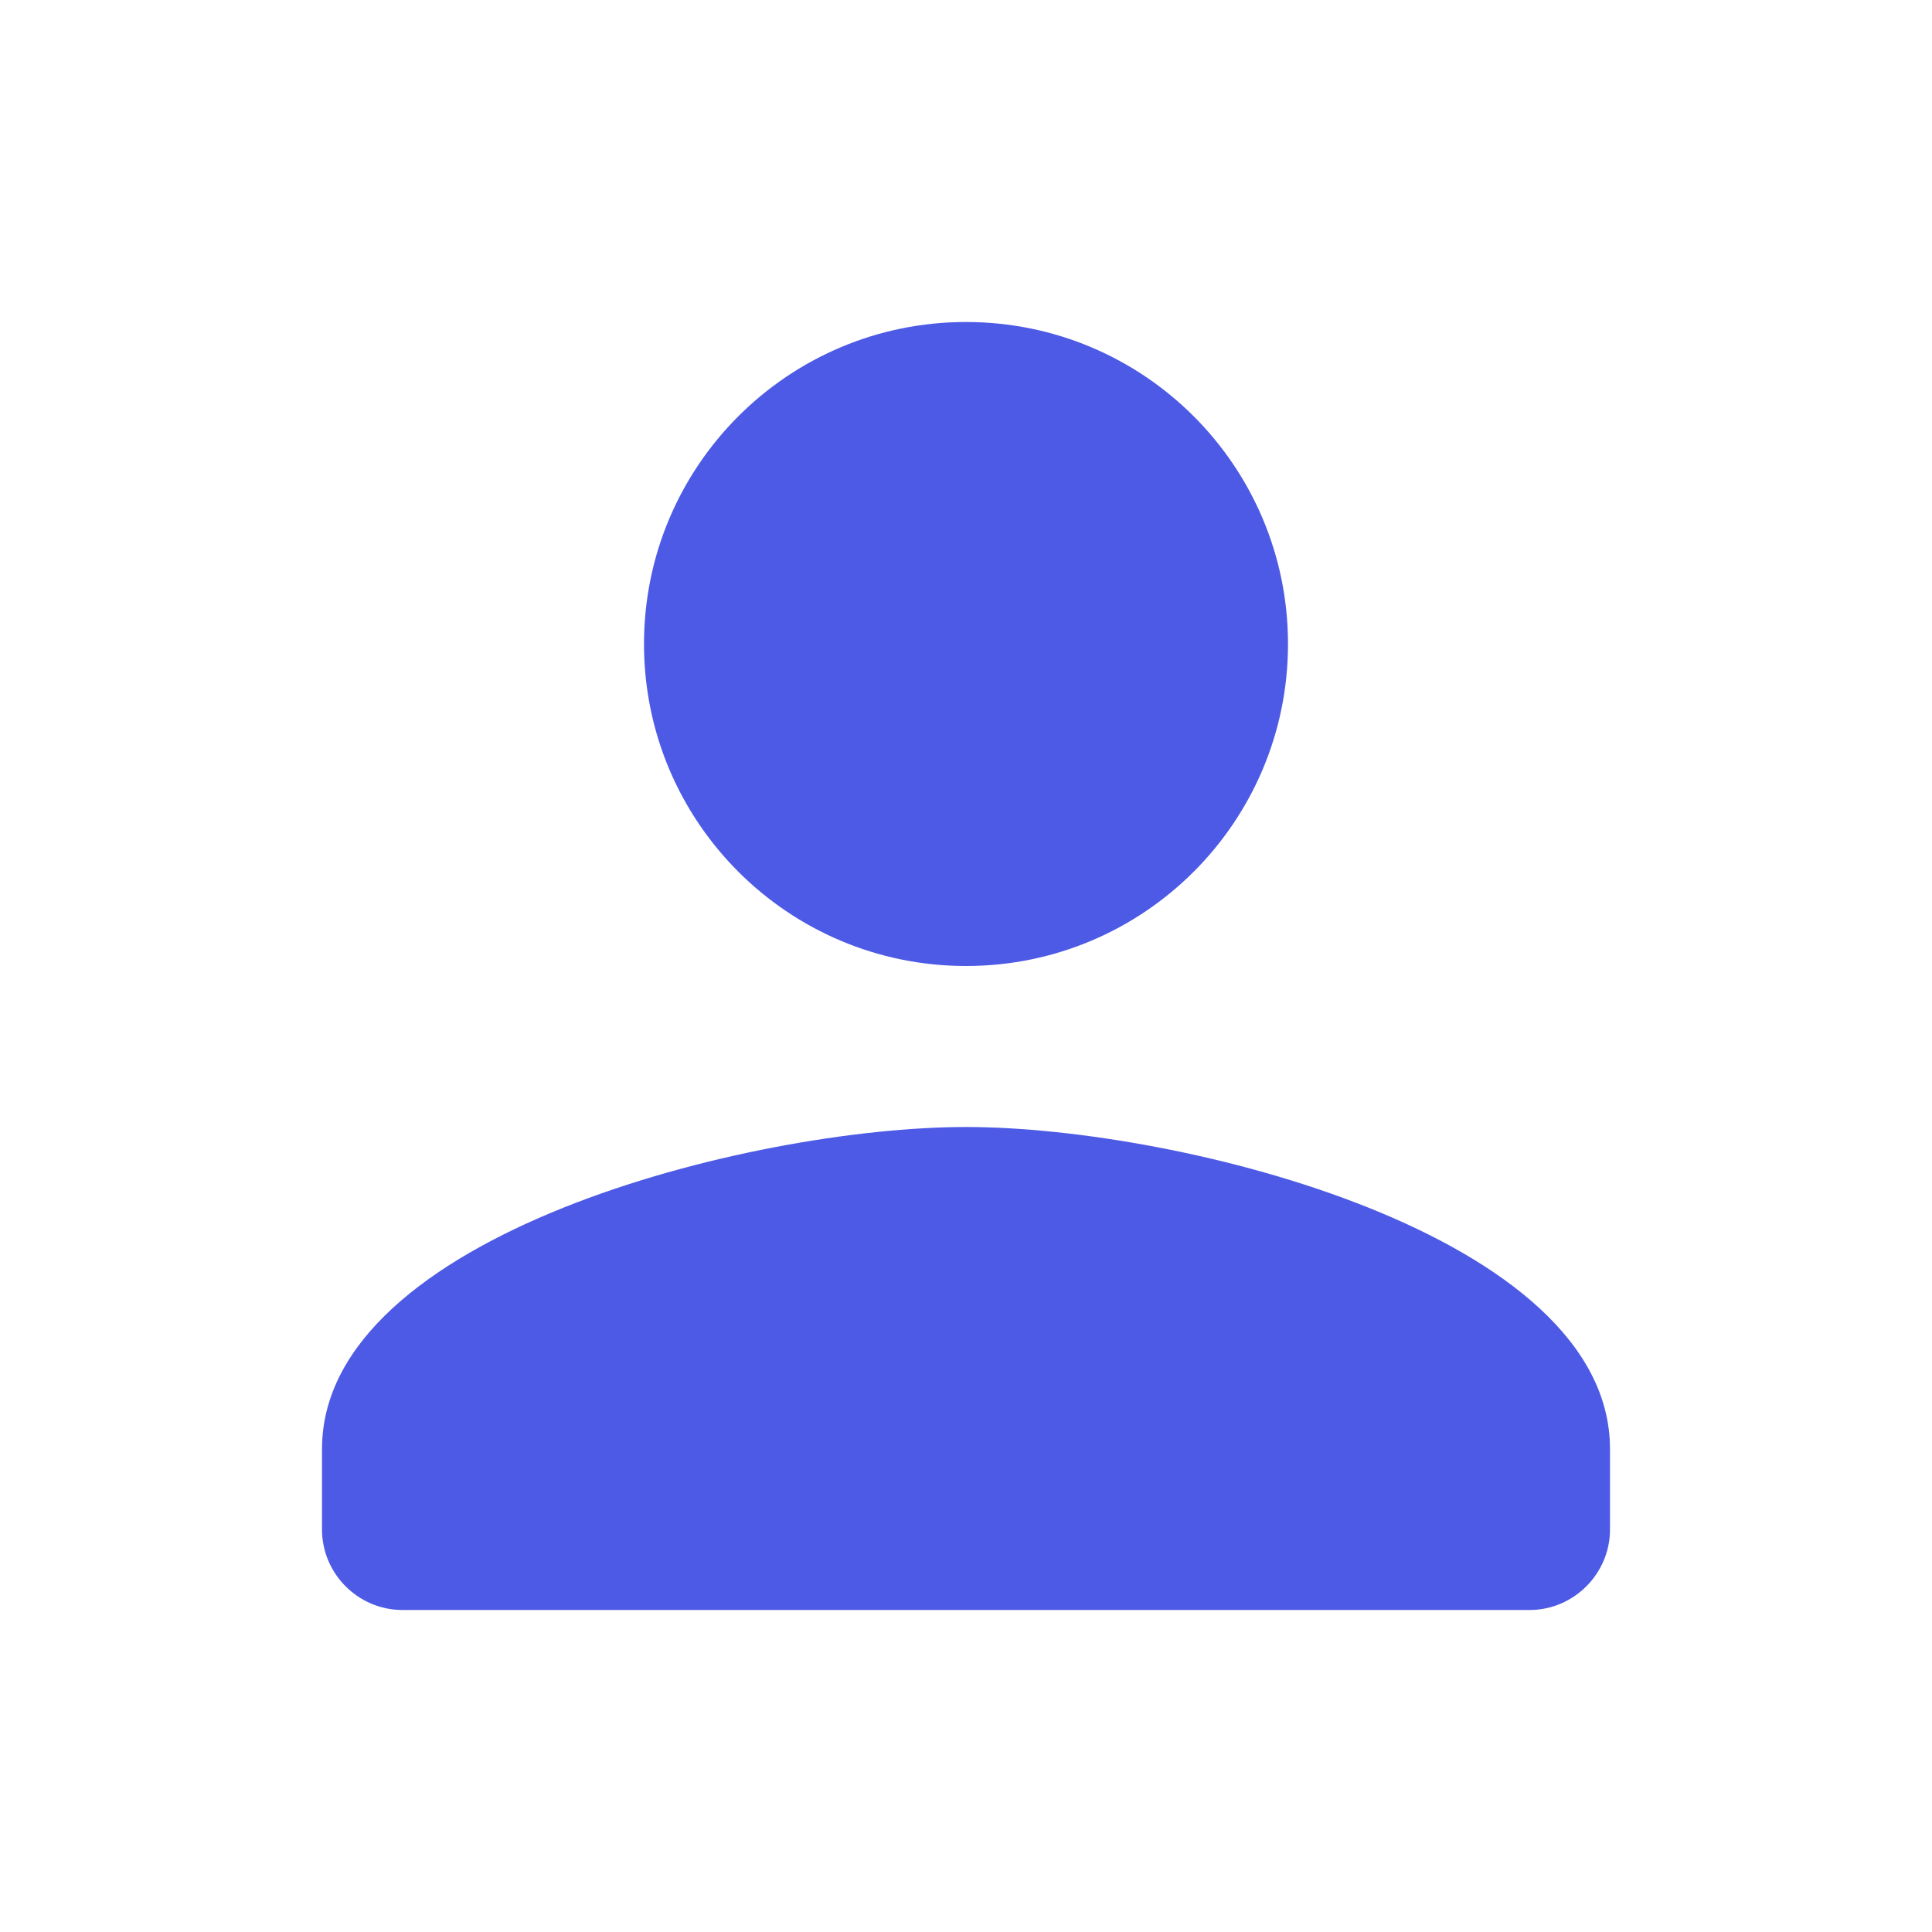
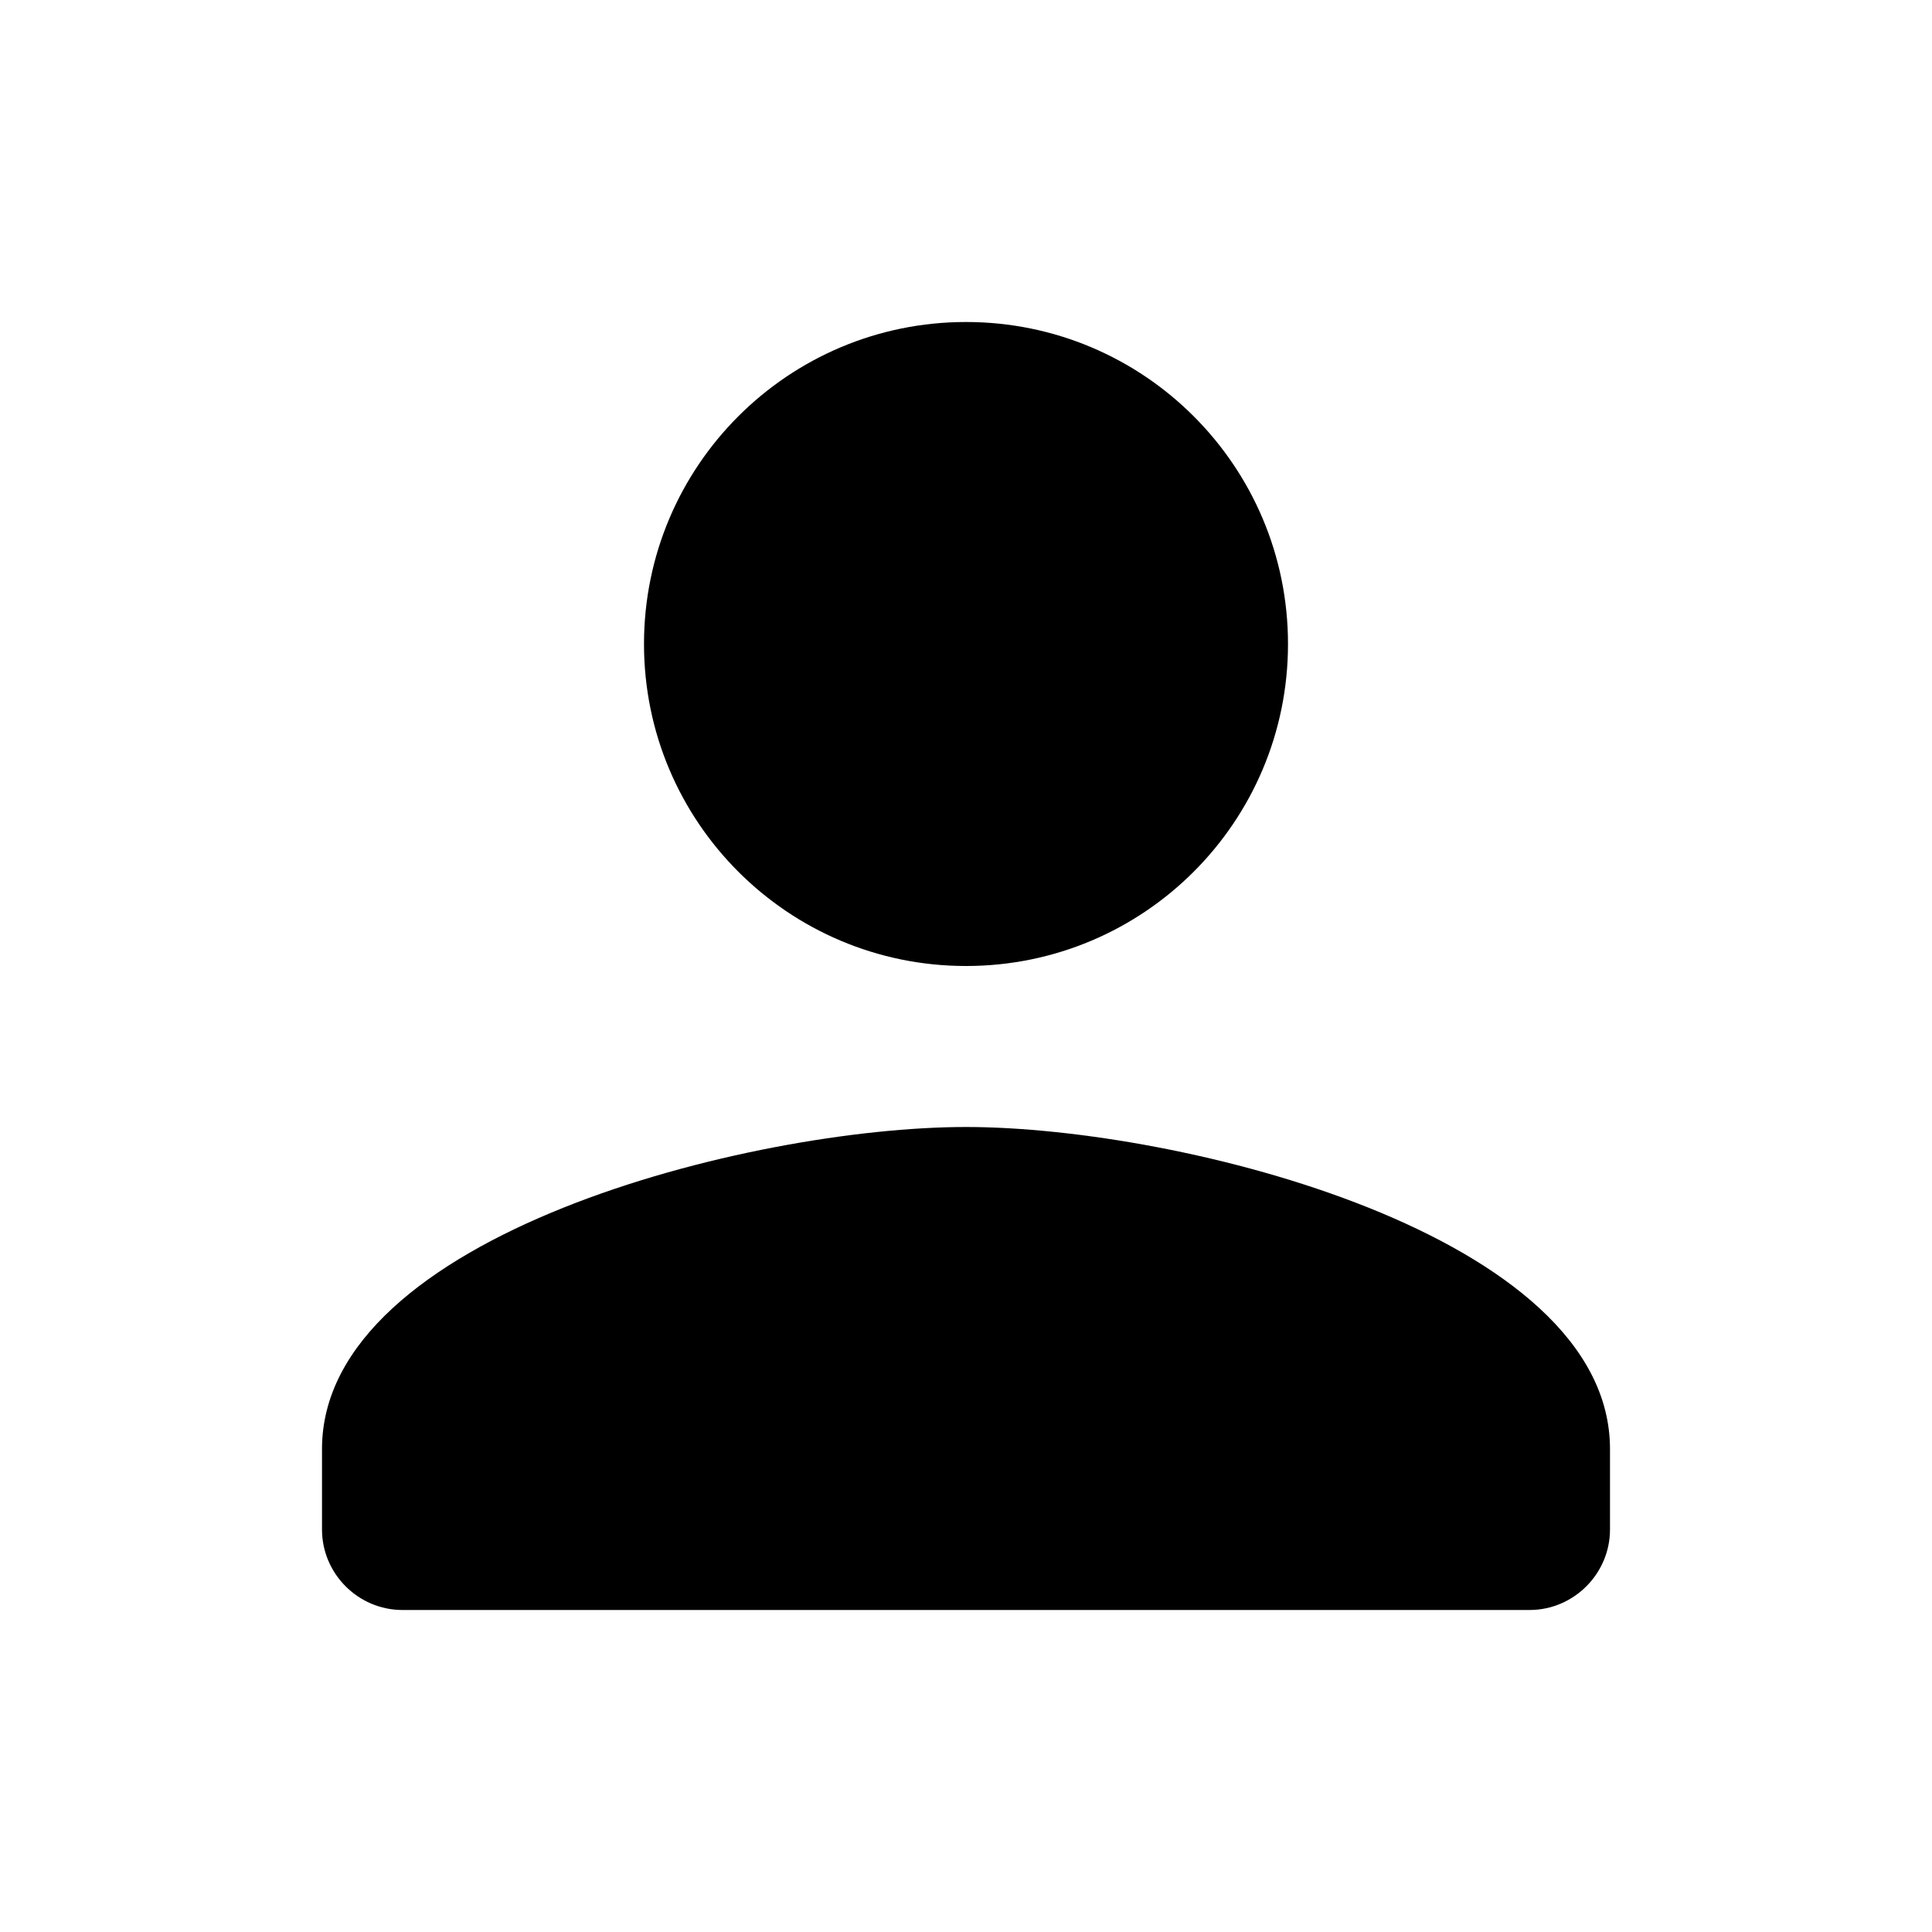
<svg xmlns="http://www.w3.org/2000/svg" width="18" height="18" viewBox="0 0 18 18">
  <g clip-path="url(#clip0_775286_96)">
-     <path d="M9 9C10.658 9 12 7.657 12 6C12 4.343 10.658 3 9 3C7.343 3 6 4.343 6 6C6 7.657 7.343 9 9 9ZM9 10.5C6.997 10.5 3 11.505 3 13.5V14.25C3 14.662 3.337 15 3.75 15H14.25C14.662 15 15 14.662 15 14.25V13.5C15 11.505 11.002 10.5 9 10.5Z" fill="#4D5AE5" />
+     <path d="M9 9C10.658 9 12 7.657 12 6C12 4.343 10.658 3 9 3C7.343 3 6 4.343 6 6C6 7.657 7.343 9 9 9ZM9 10.5C6.997 10.5 3 11.505 3 13.5V14.25C3 14.662 3.337 15 3.75 15H14.25C14.662 15 15 14.662 15 14.25V13.5C15 11.505 11.002 10.5 9 10.5Z" />
  </g>
  <defs>
    <clipPath id="clip0_775286_96">
      <rect width="18" height="18" />
    </clipPath>
  </defs>
</svg>
